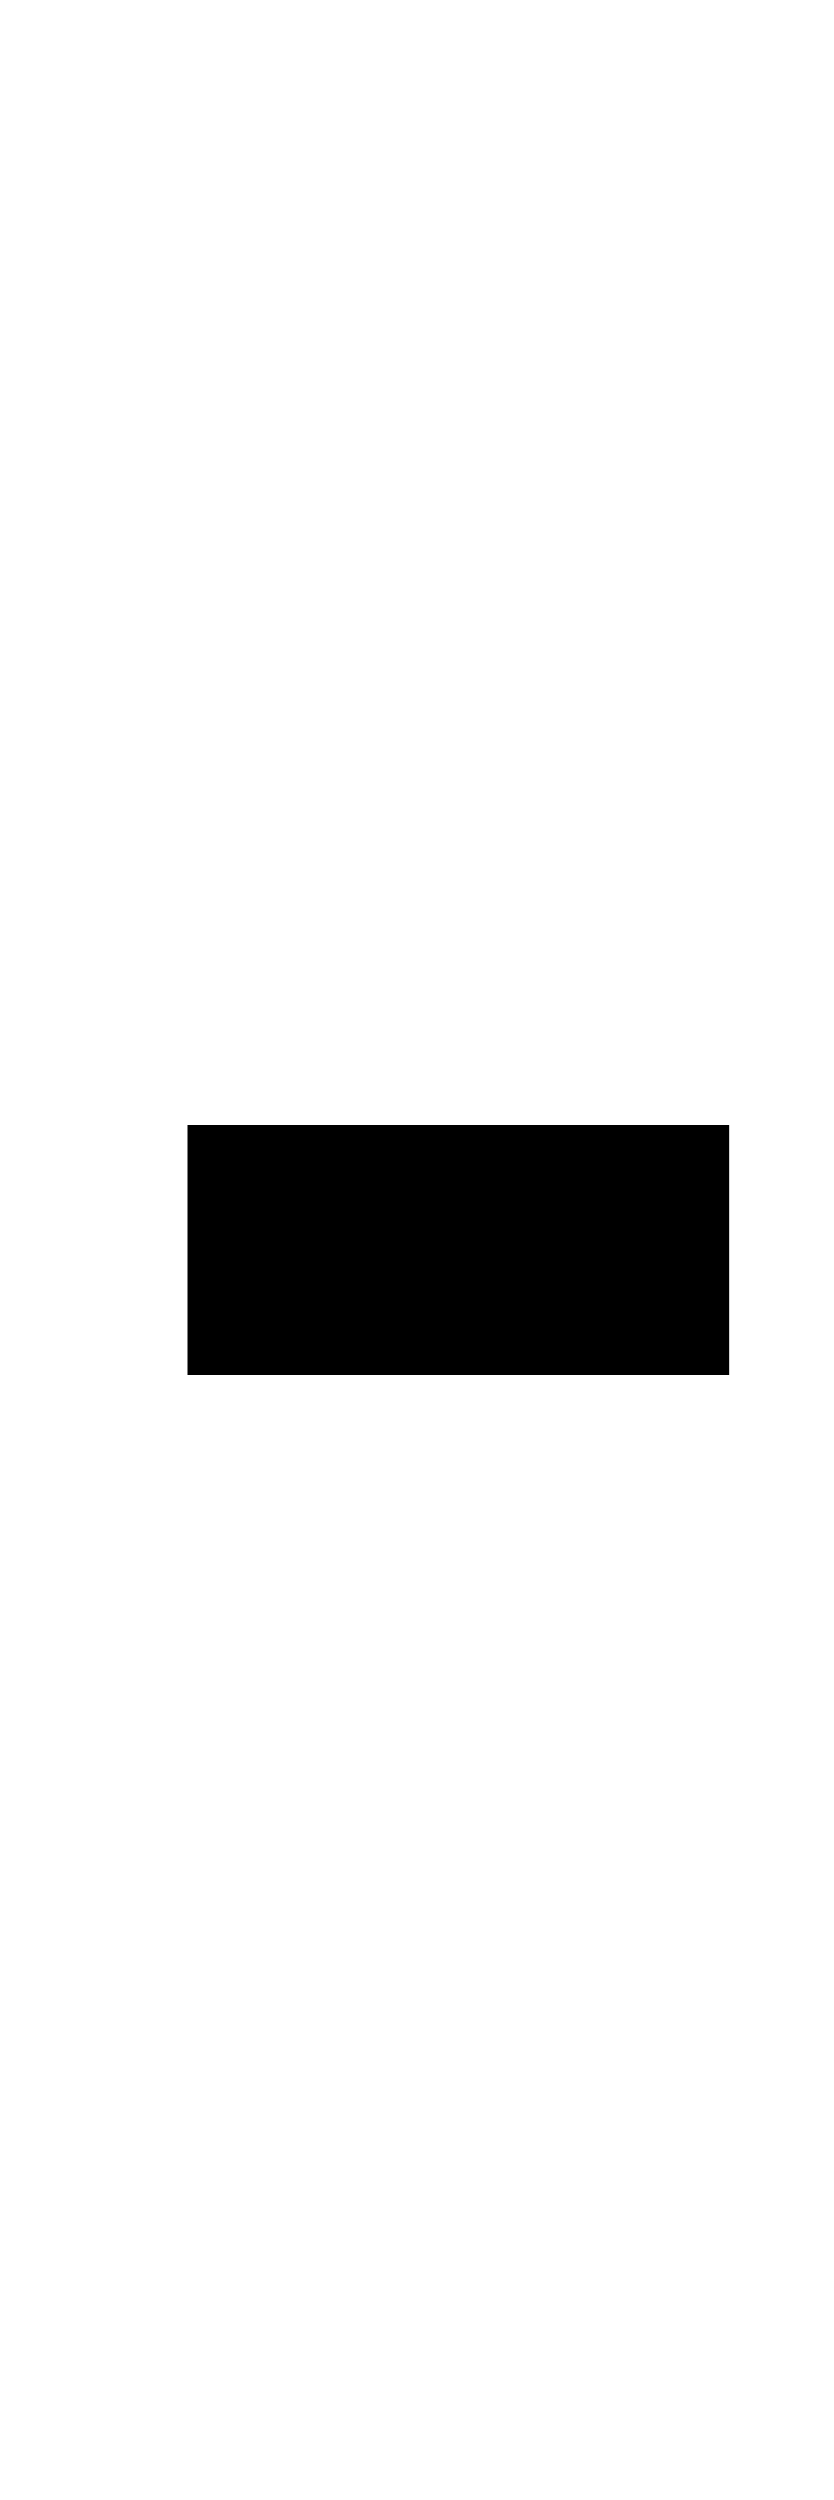
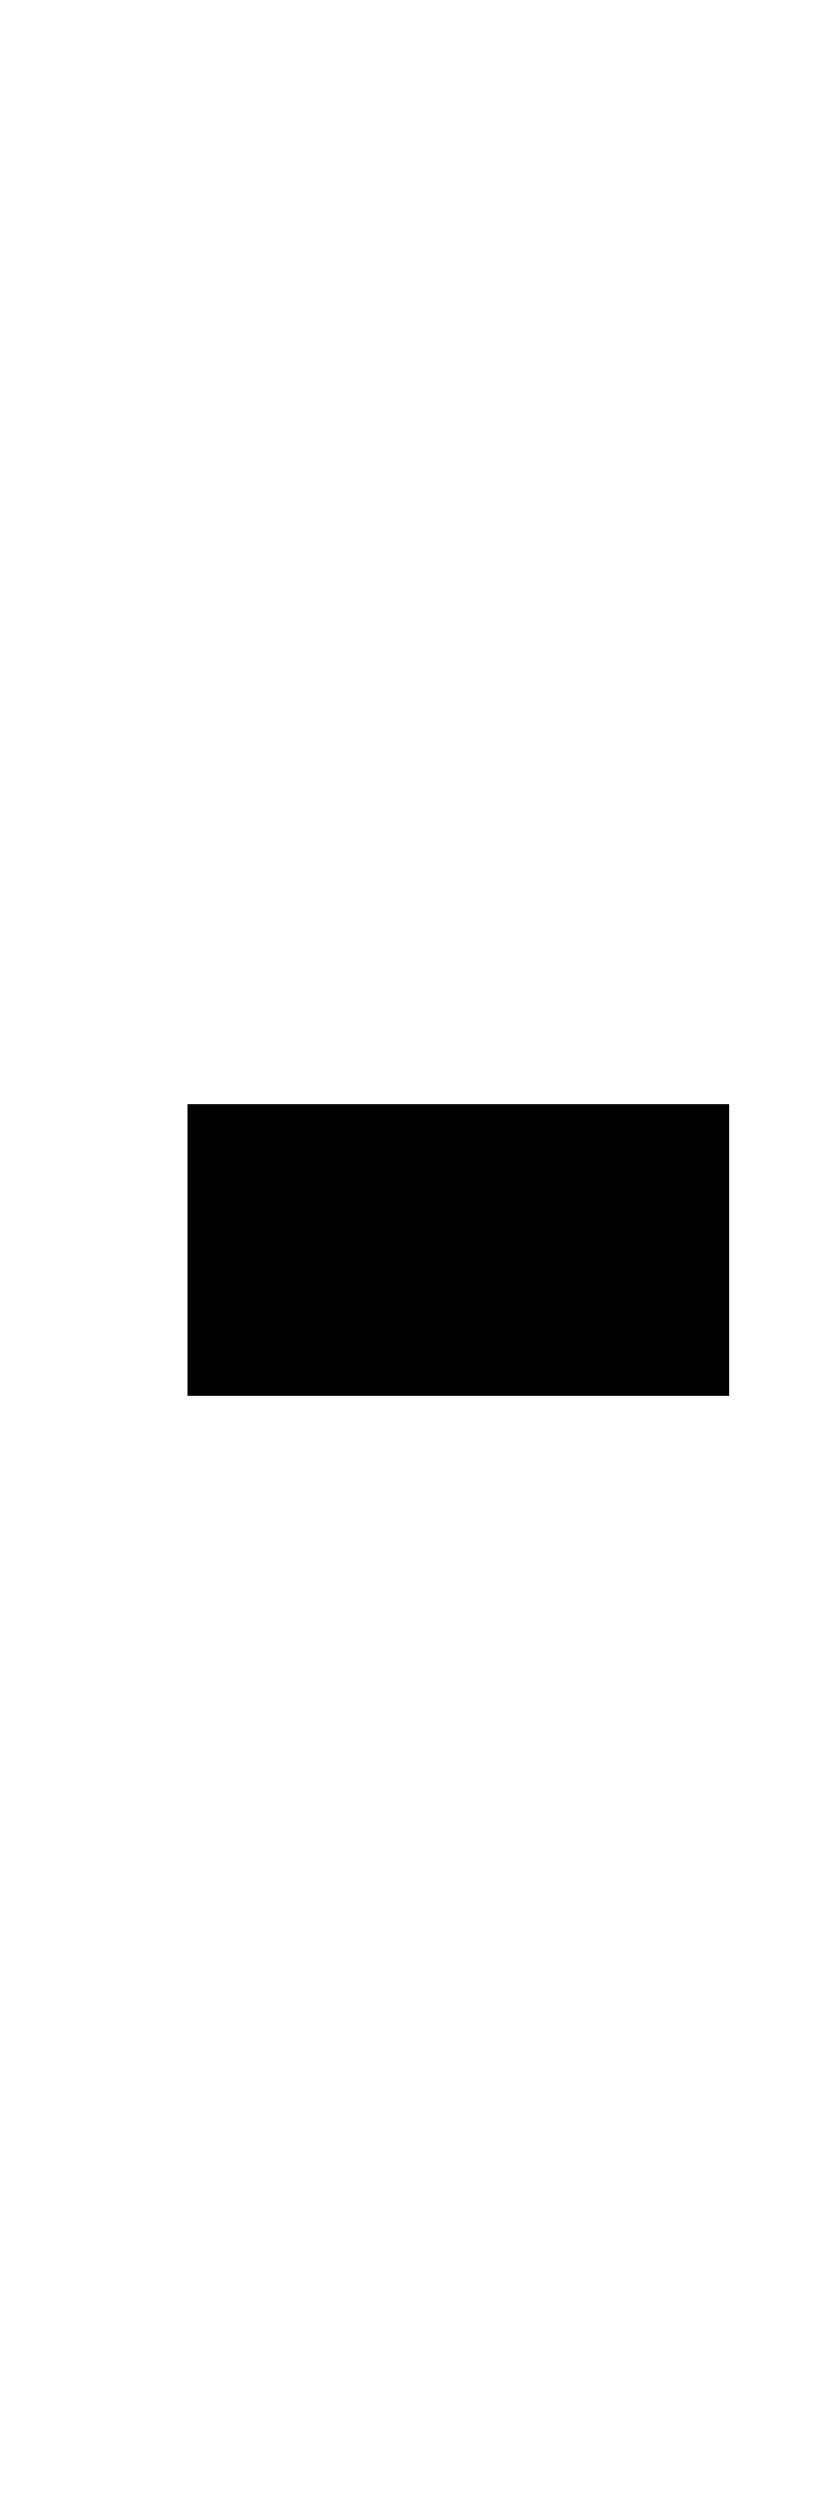
- <svg xmlns="http://www.w3.org/2000/svg" id="mim-branching-right" version="1.1" baseProfile="full" width="4" height="12" refXstart="0.4" refYstart="6" refXend="3.6" refYend="11.4" viewBox="0 0 4 12" class="board-fill-color default-stroke-color solid-stroke">
-   <rect stroke="none" x="0.9" y="5.4" width="2.6" height="1.2" />
+ <svg xmlns="http://www.w3.org/2000/svg" id="mim-branching-right" version="1.1" baseProfile="full" width="4" height="12" refXstart="0.4" refYstart="6" refXend="3.6" refYend="6" viewBox="0 0 4 12" class="board-fill-color default-stroke-color solid-stroke">
+   <rect stroke="none" x="0.9" y="5.3" width="2.6" height="1.4" />
  <line fill="none" stroke-width="1" x1="0.2" y1="12" x2="3.9" y2="5.8" />
</svg>
